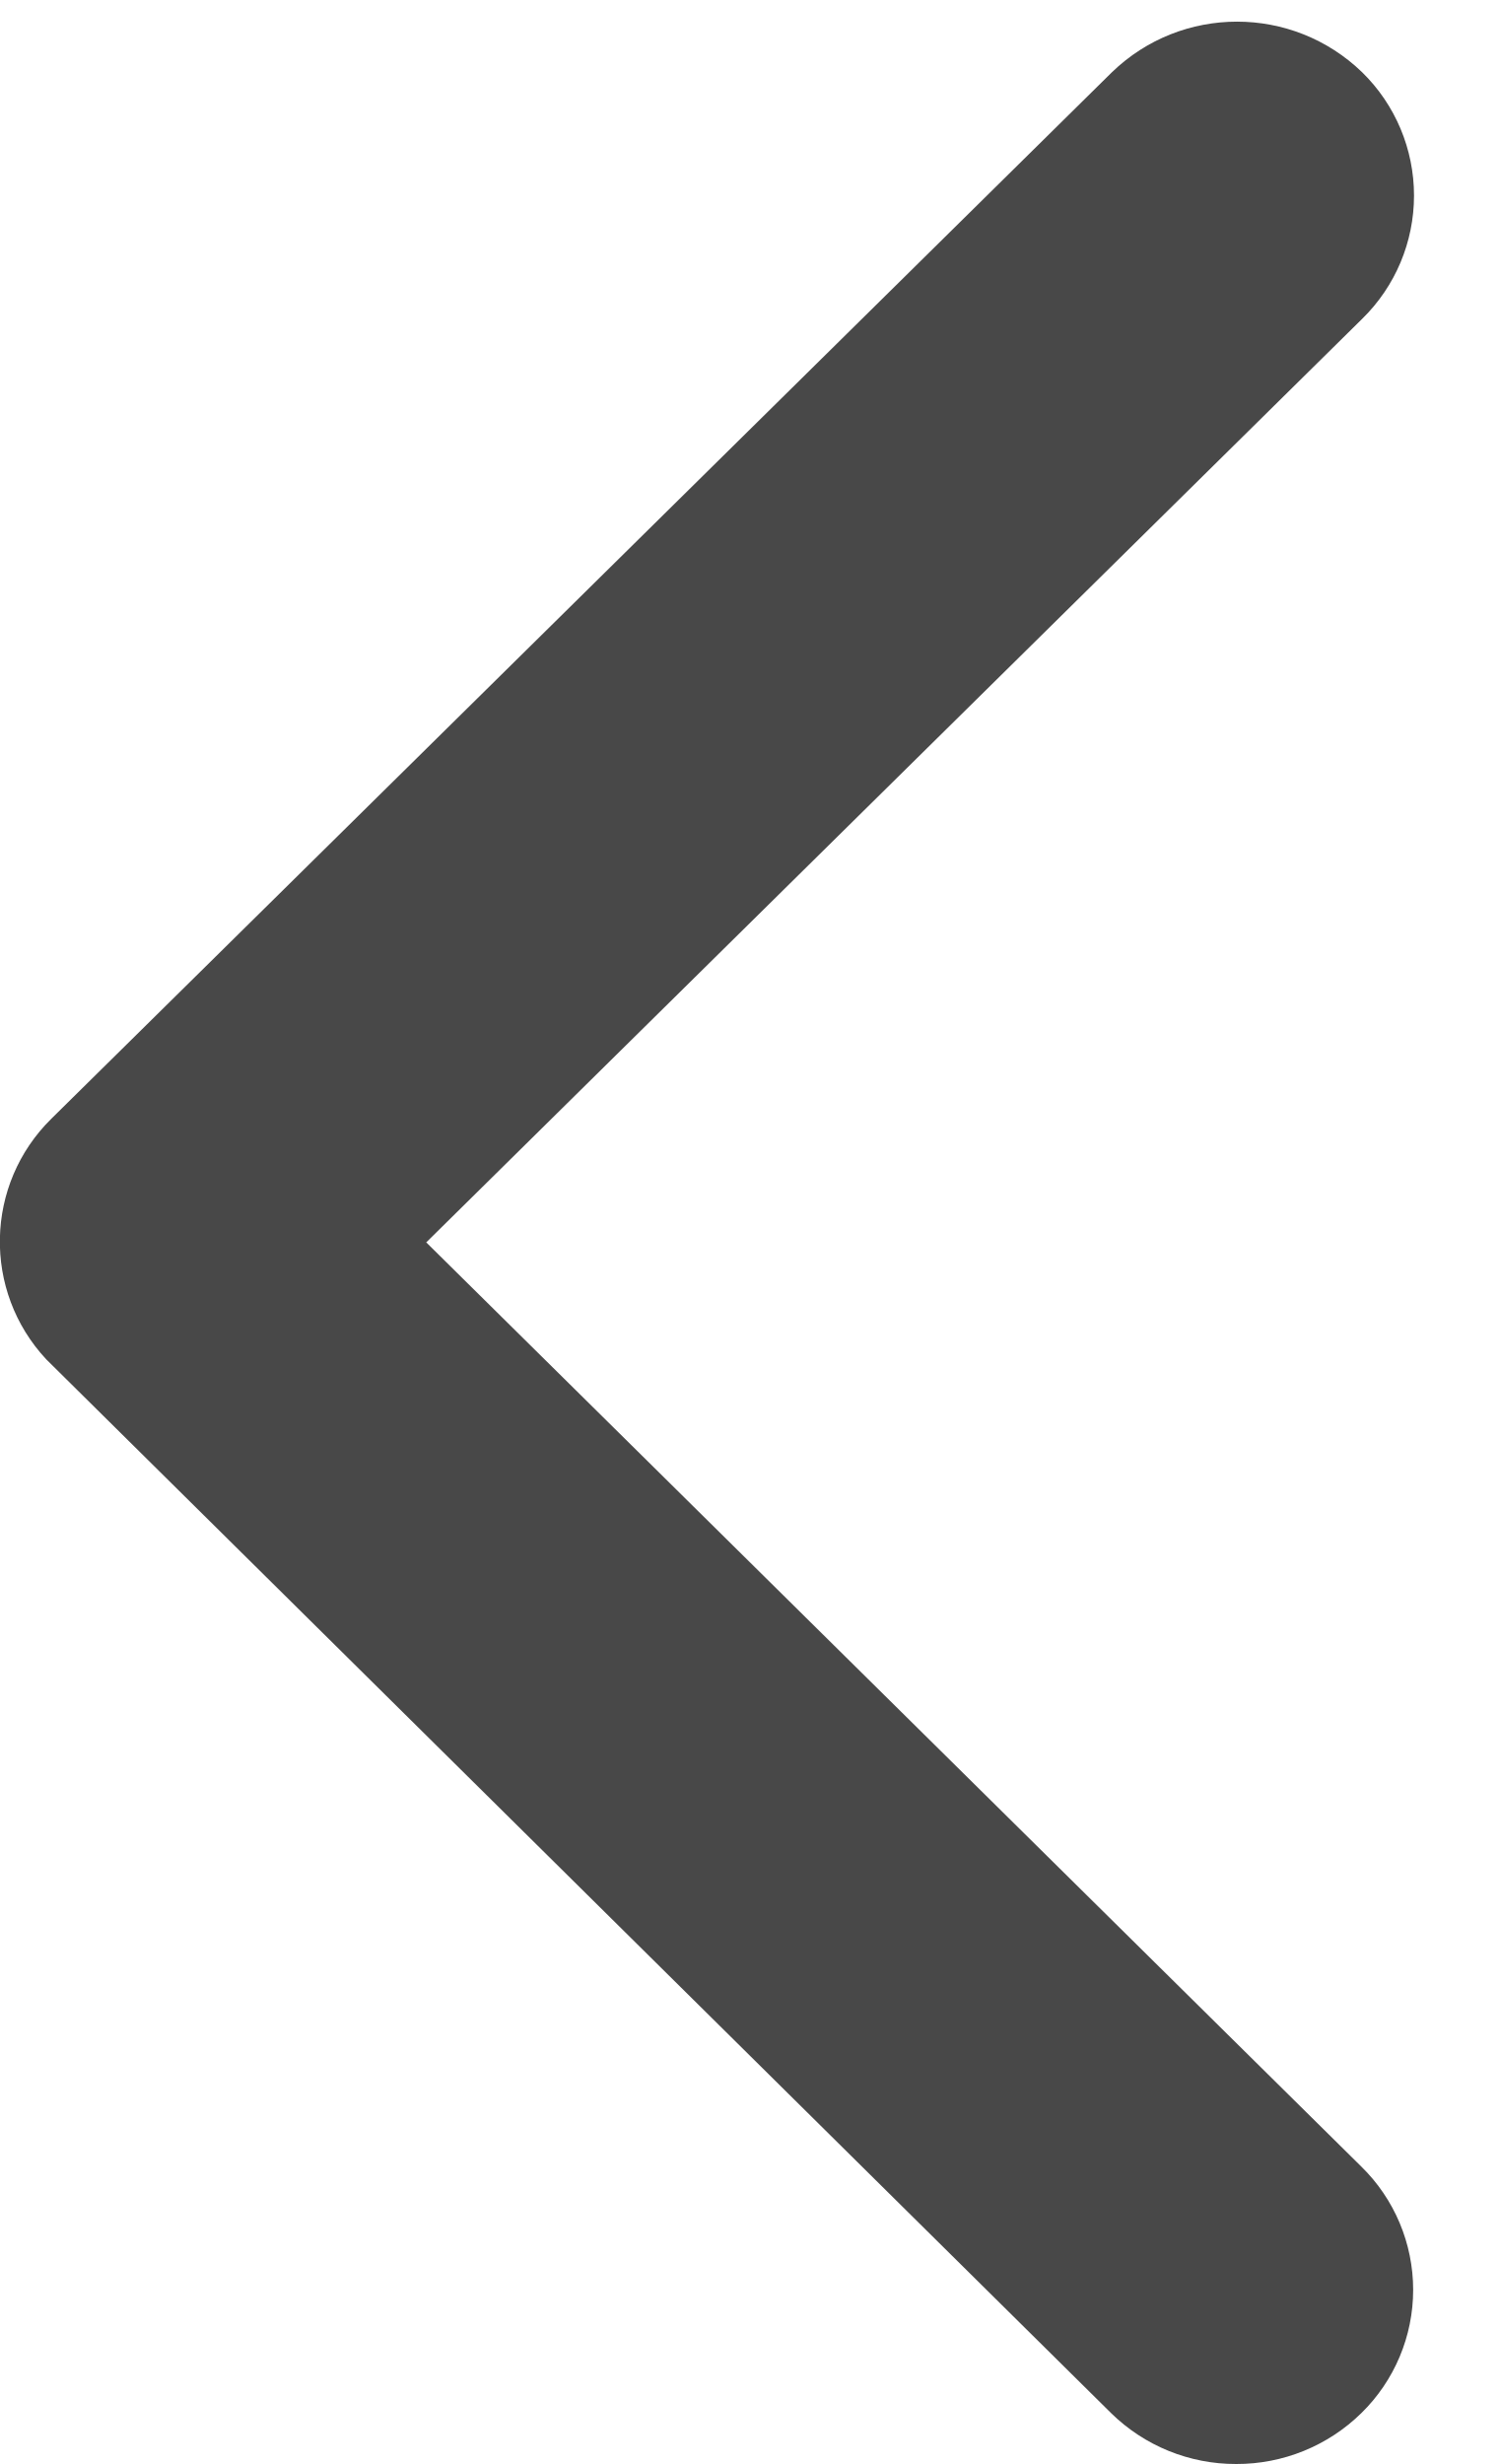
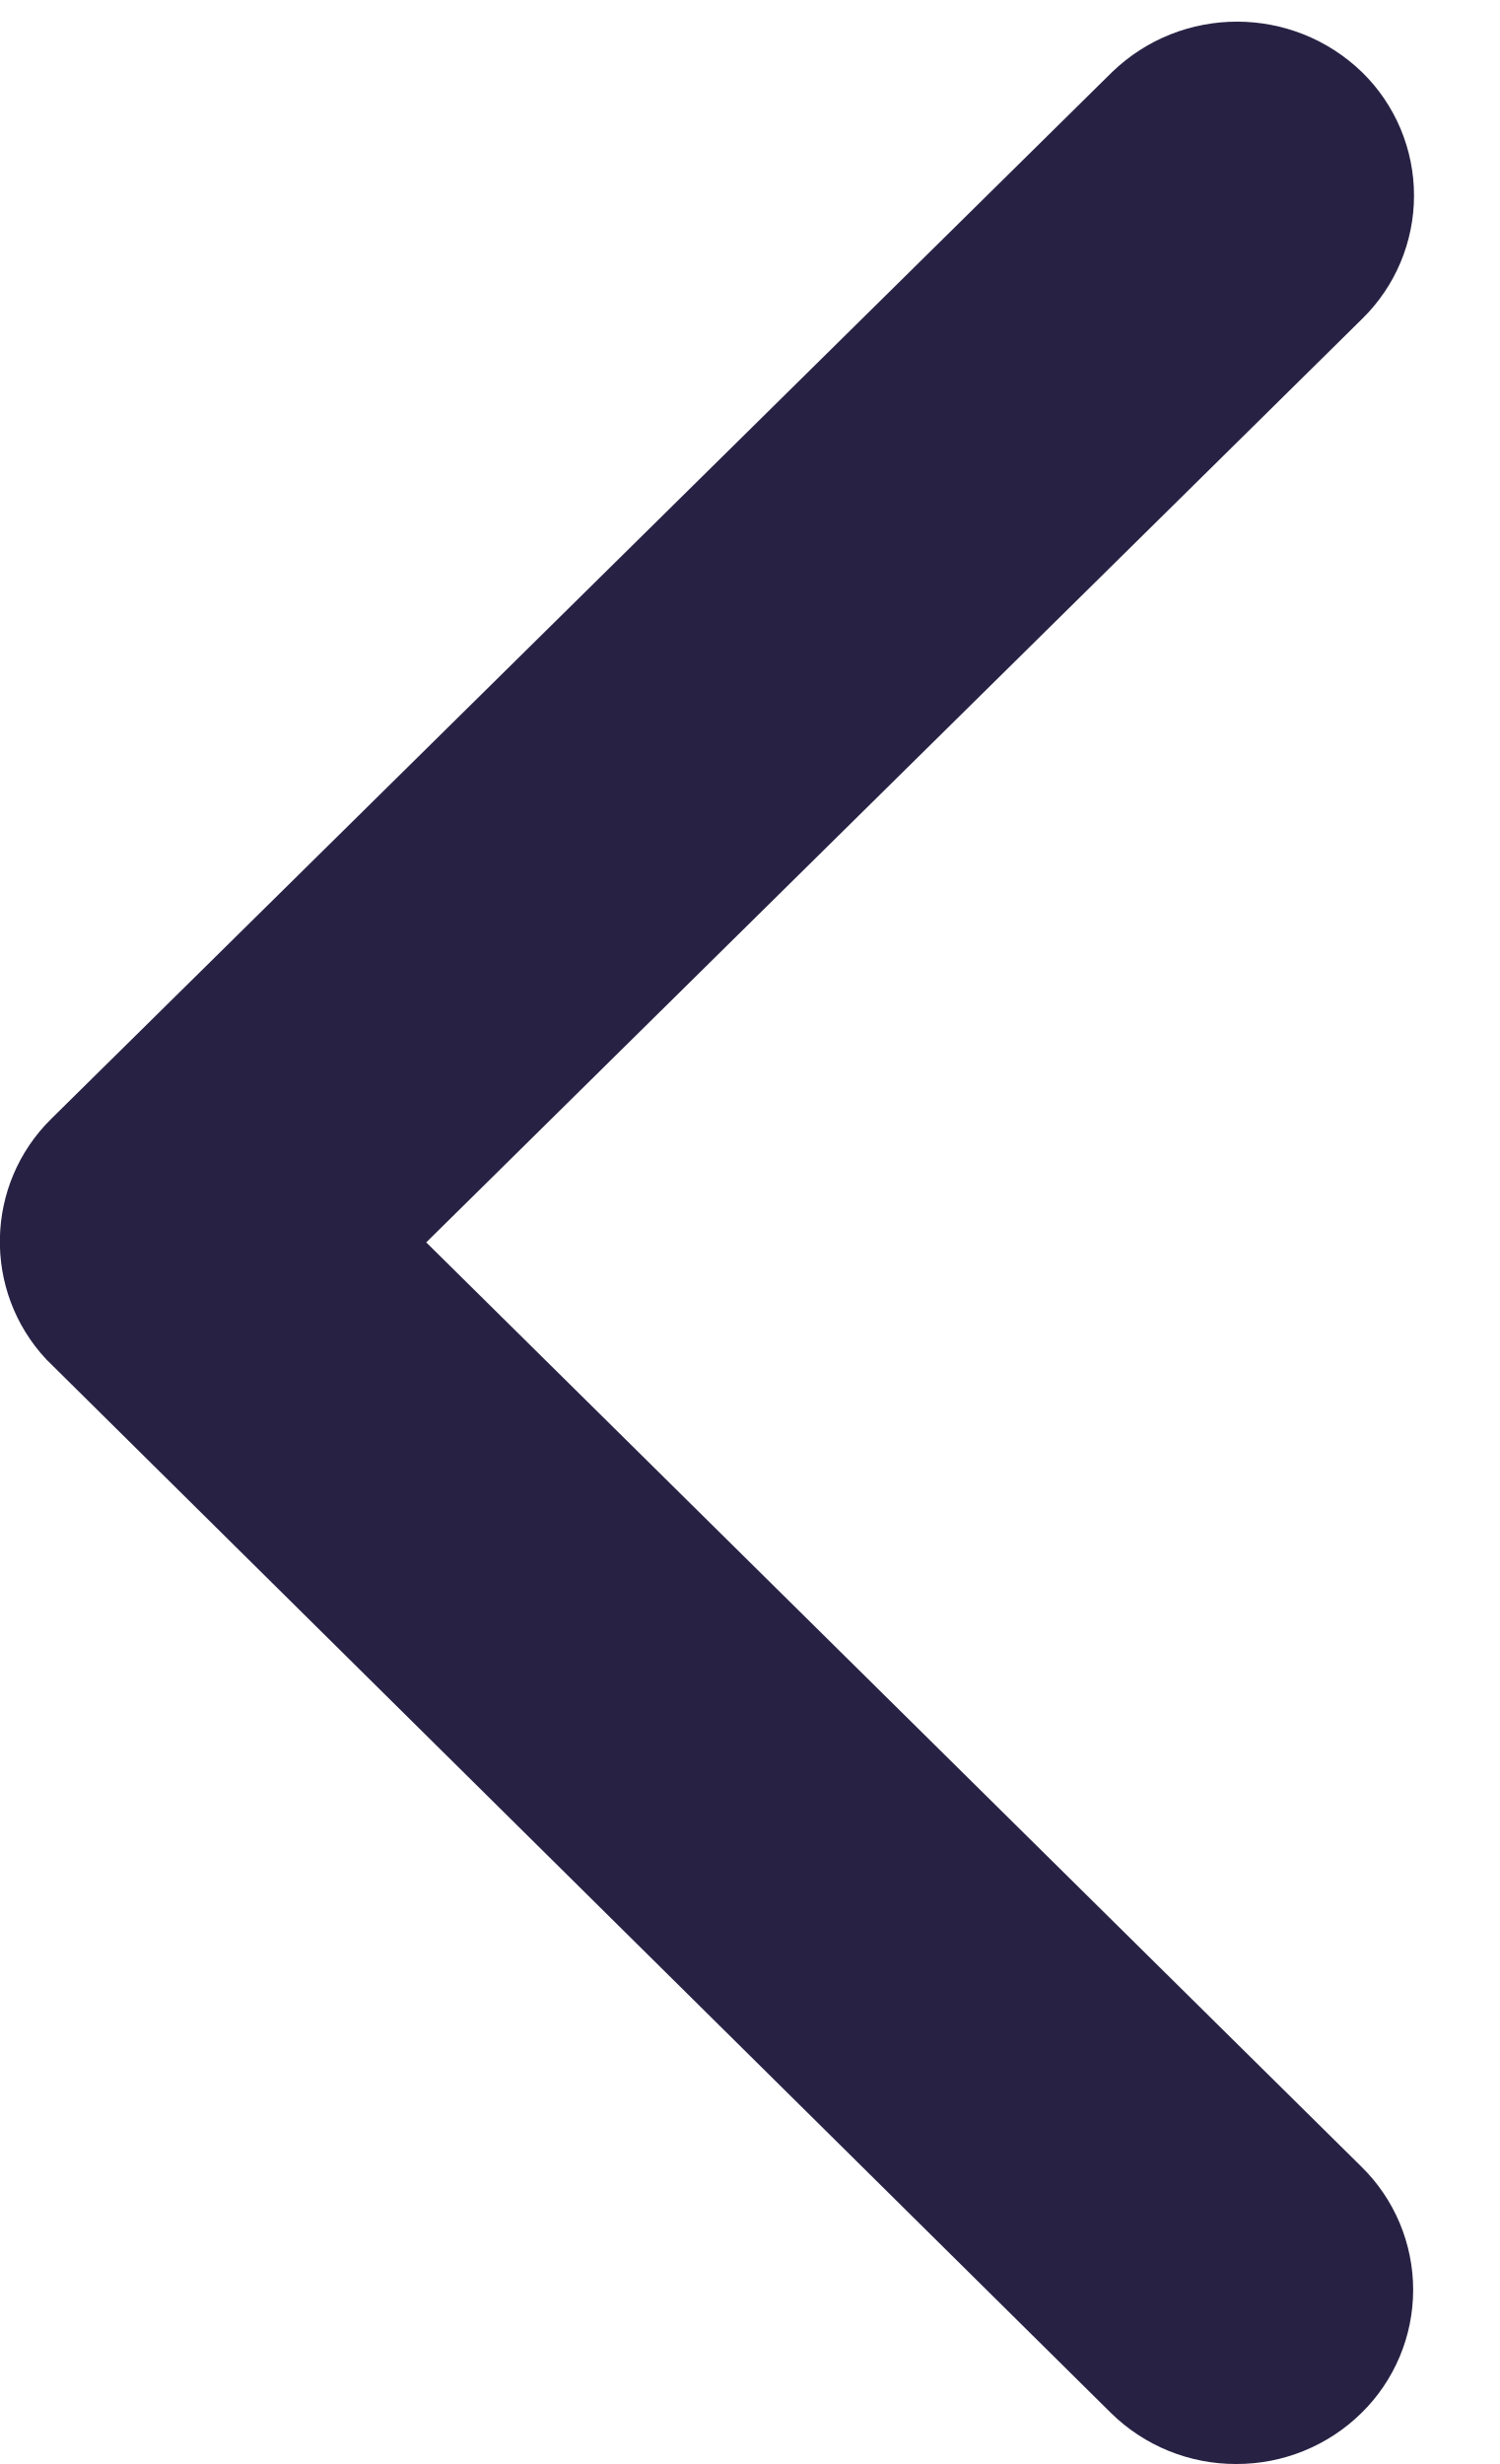
<svg xmlns="http://www.w3.org/2000/svg" width="14" height="23">
-   <path d="M3.98 11.596l8.736-8.62a1.61 1.61 0 0 0 0-2.301 1.68 1.68 0 0 0-2.337 0L.48 10.442a1.61 1.61 0 0 0-.048 2.247l9.94 9.836A1.66 1.66 0 0 0 11.54 23a1.66 1.66 0 0 0 1.168-.475 1.61 1.61 0 0 0 0-2.301l-8.73-8.628z" fill="#484848" fill-rule="nonzero" />
+   <path d="M3.98 11.596l8.736-8.62a1.61 1.61 0 0 0 0-2.301 1.68 1.68 0 0 0-2.337 0L.48 10.442a1.61 1.61 0 0 0-.048 2.247l9.94 9.836A1.66 1.66 0 0 0 11.54 23a1.66 1.66 0 0 0 1.168-.475 1.61 1.61 0 0 0 0-2.301l-8.73-8.628z" fill="#272244" fill-rule="nonzero" />
</svg>
